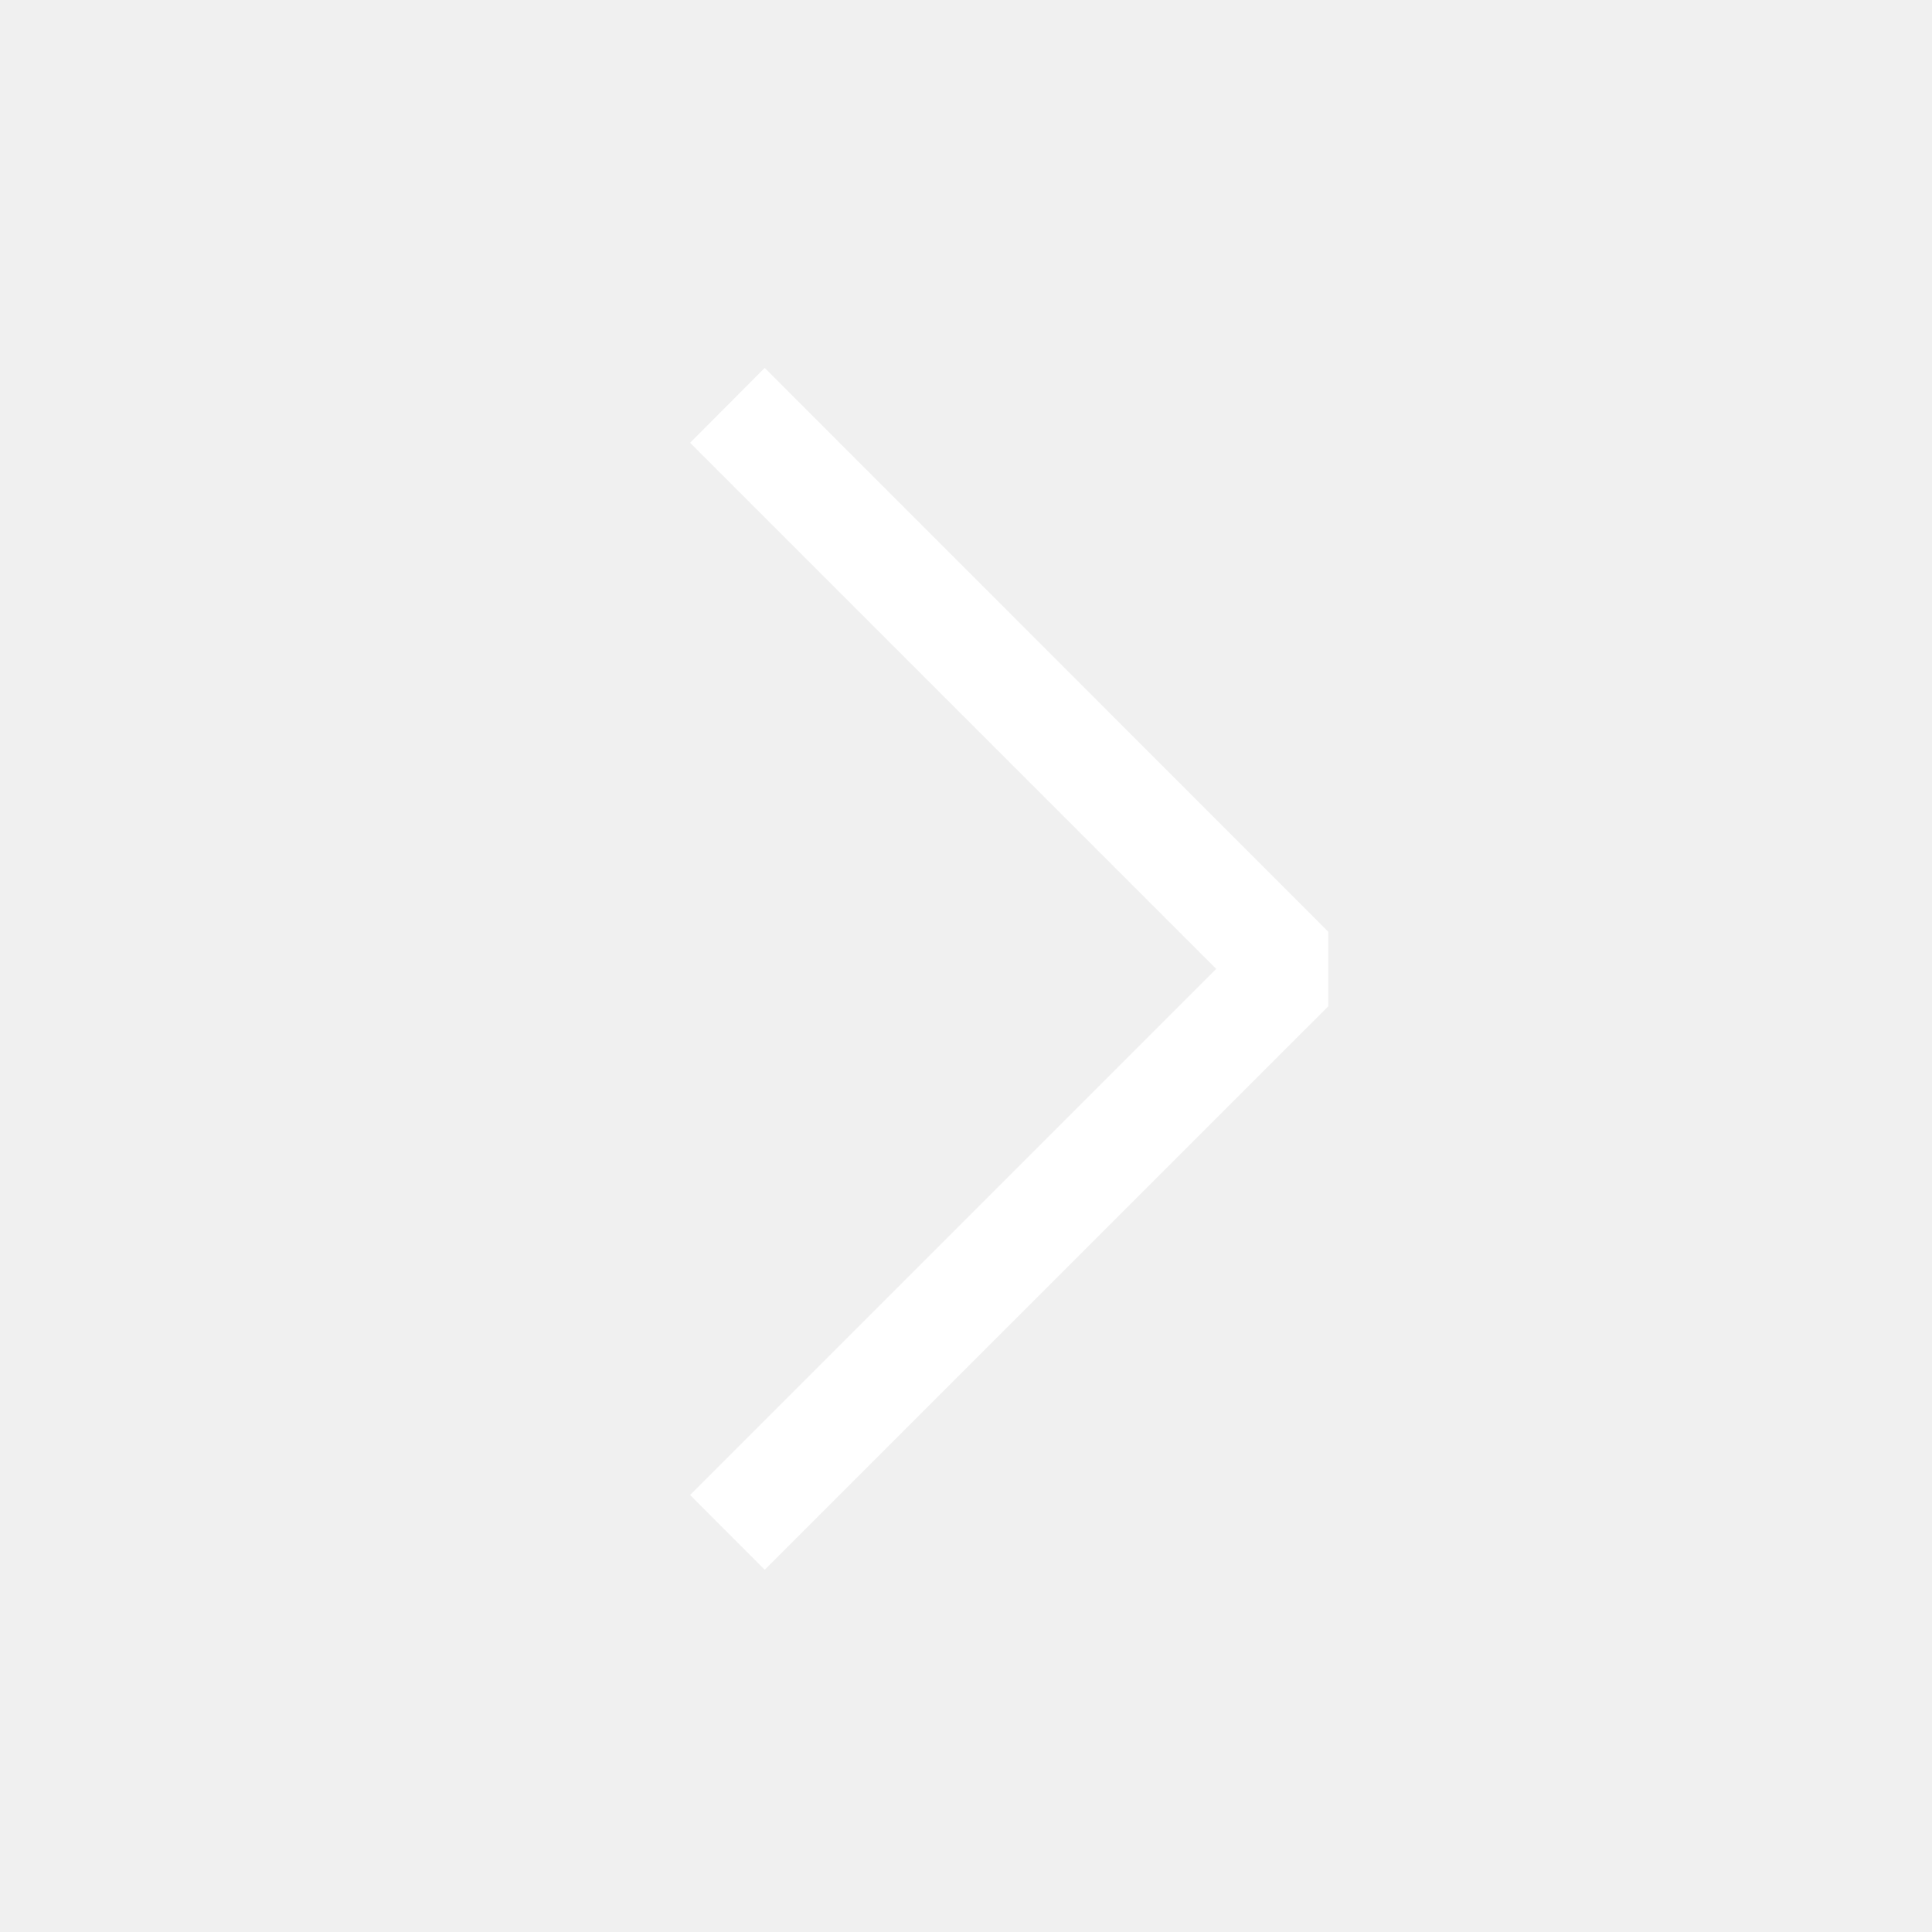
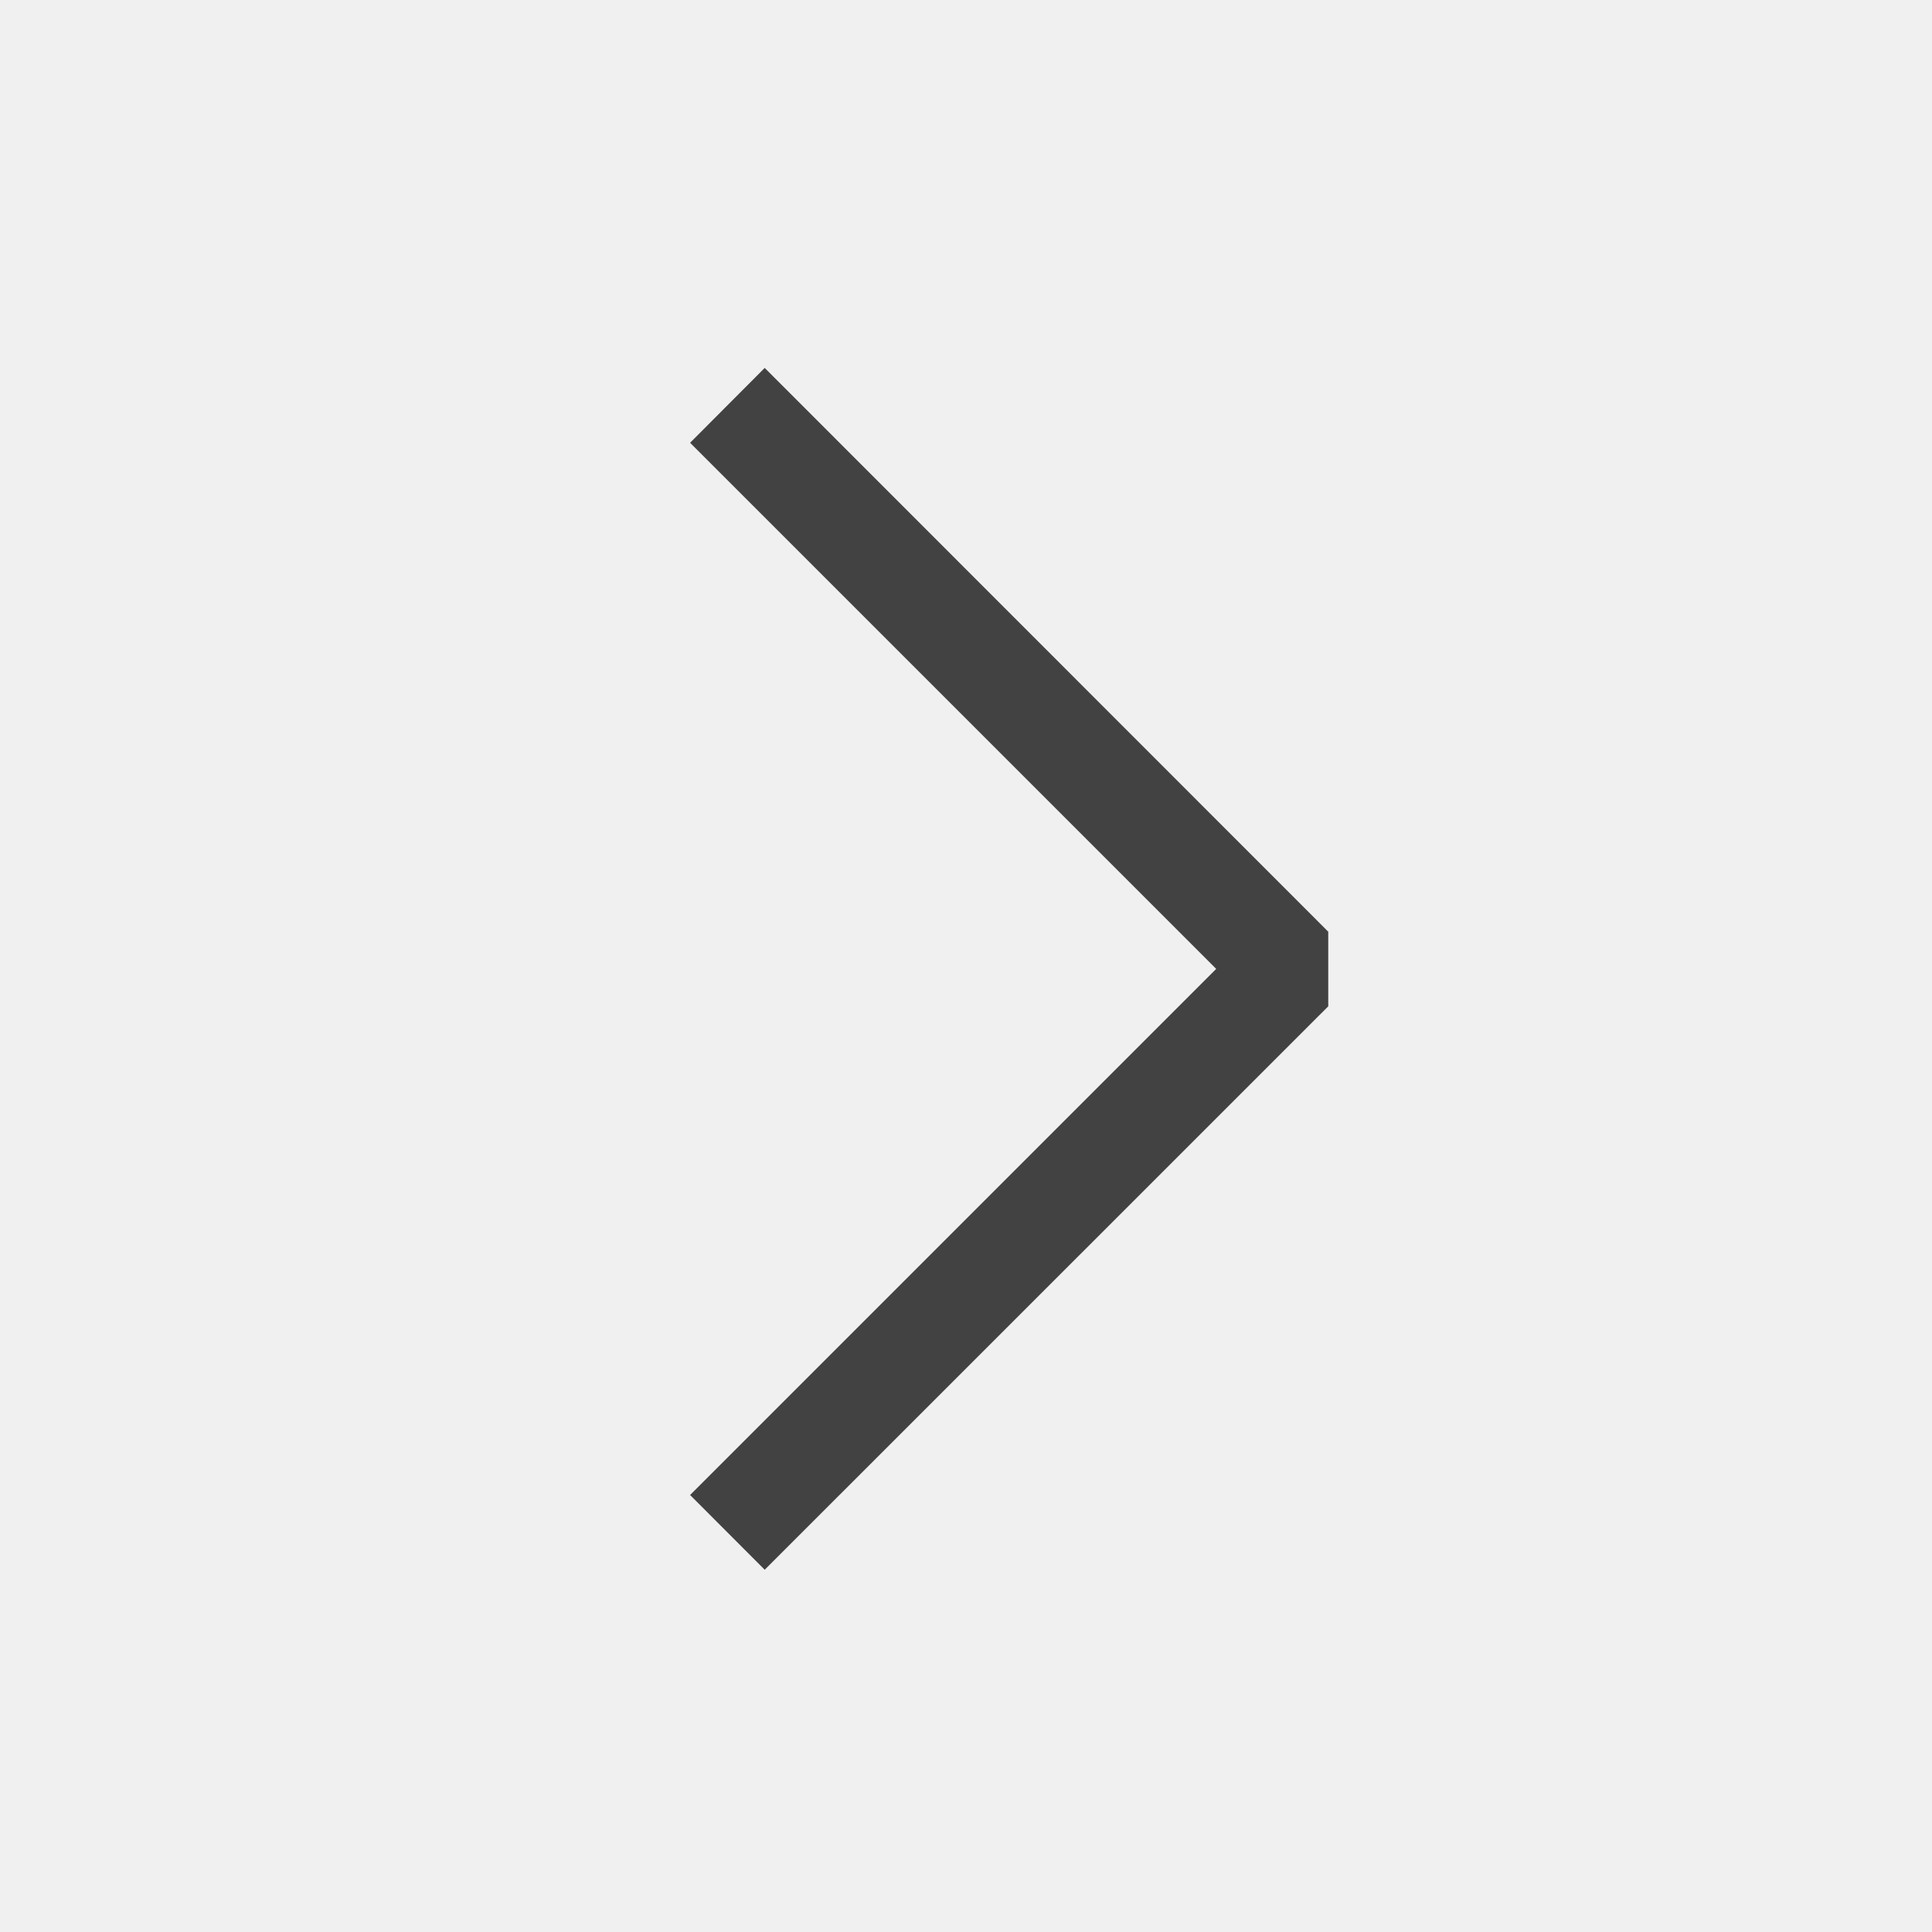
- <svg xmlns="http://www.w3.org/2000/svg" width="16" height="16" viewBox="0 0 16 16" fill="white">
+ <svg xmlns="http://www.w3.org/2000/svg" width="16" height="16" viewBox="0 0 16 16" fill="#424242">
  <path fill-rule="evenodd" clip-rule="evenodd" d="M10.072 8.024L5.715 3.667l.618-.62L11 7.716v.618L6.333 13l-.618-.619 4.357-4.357z" />
</svg>
